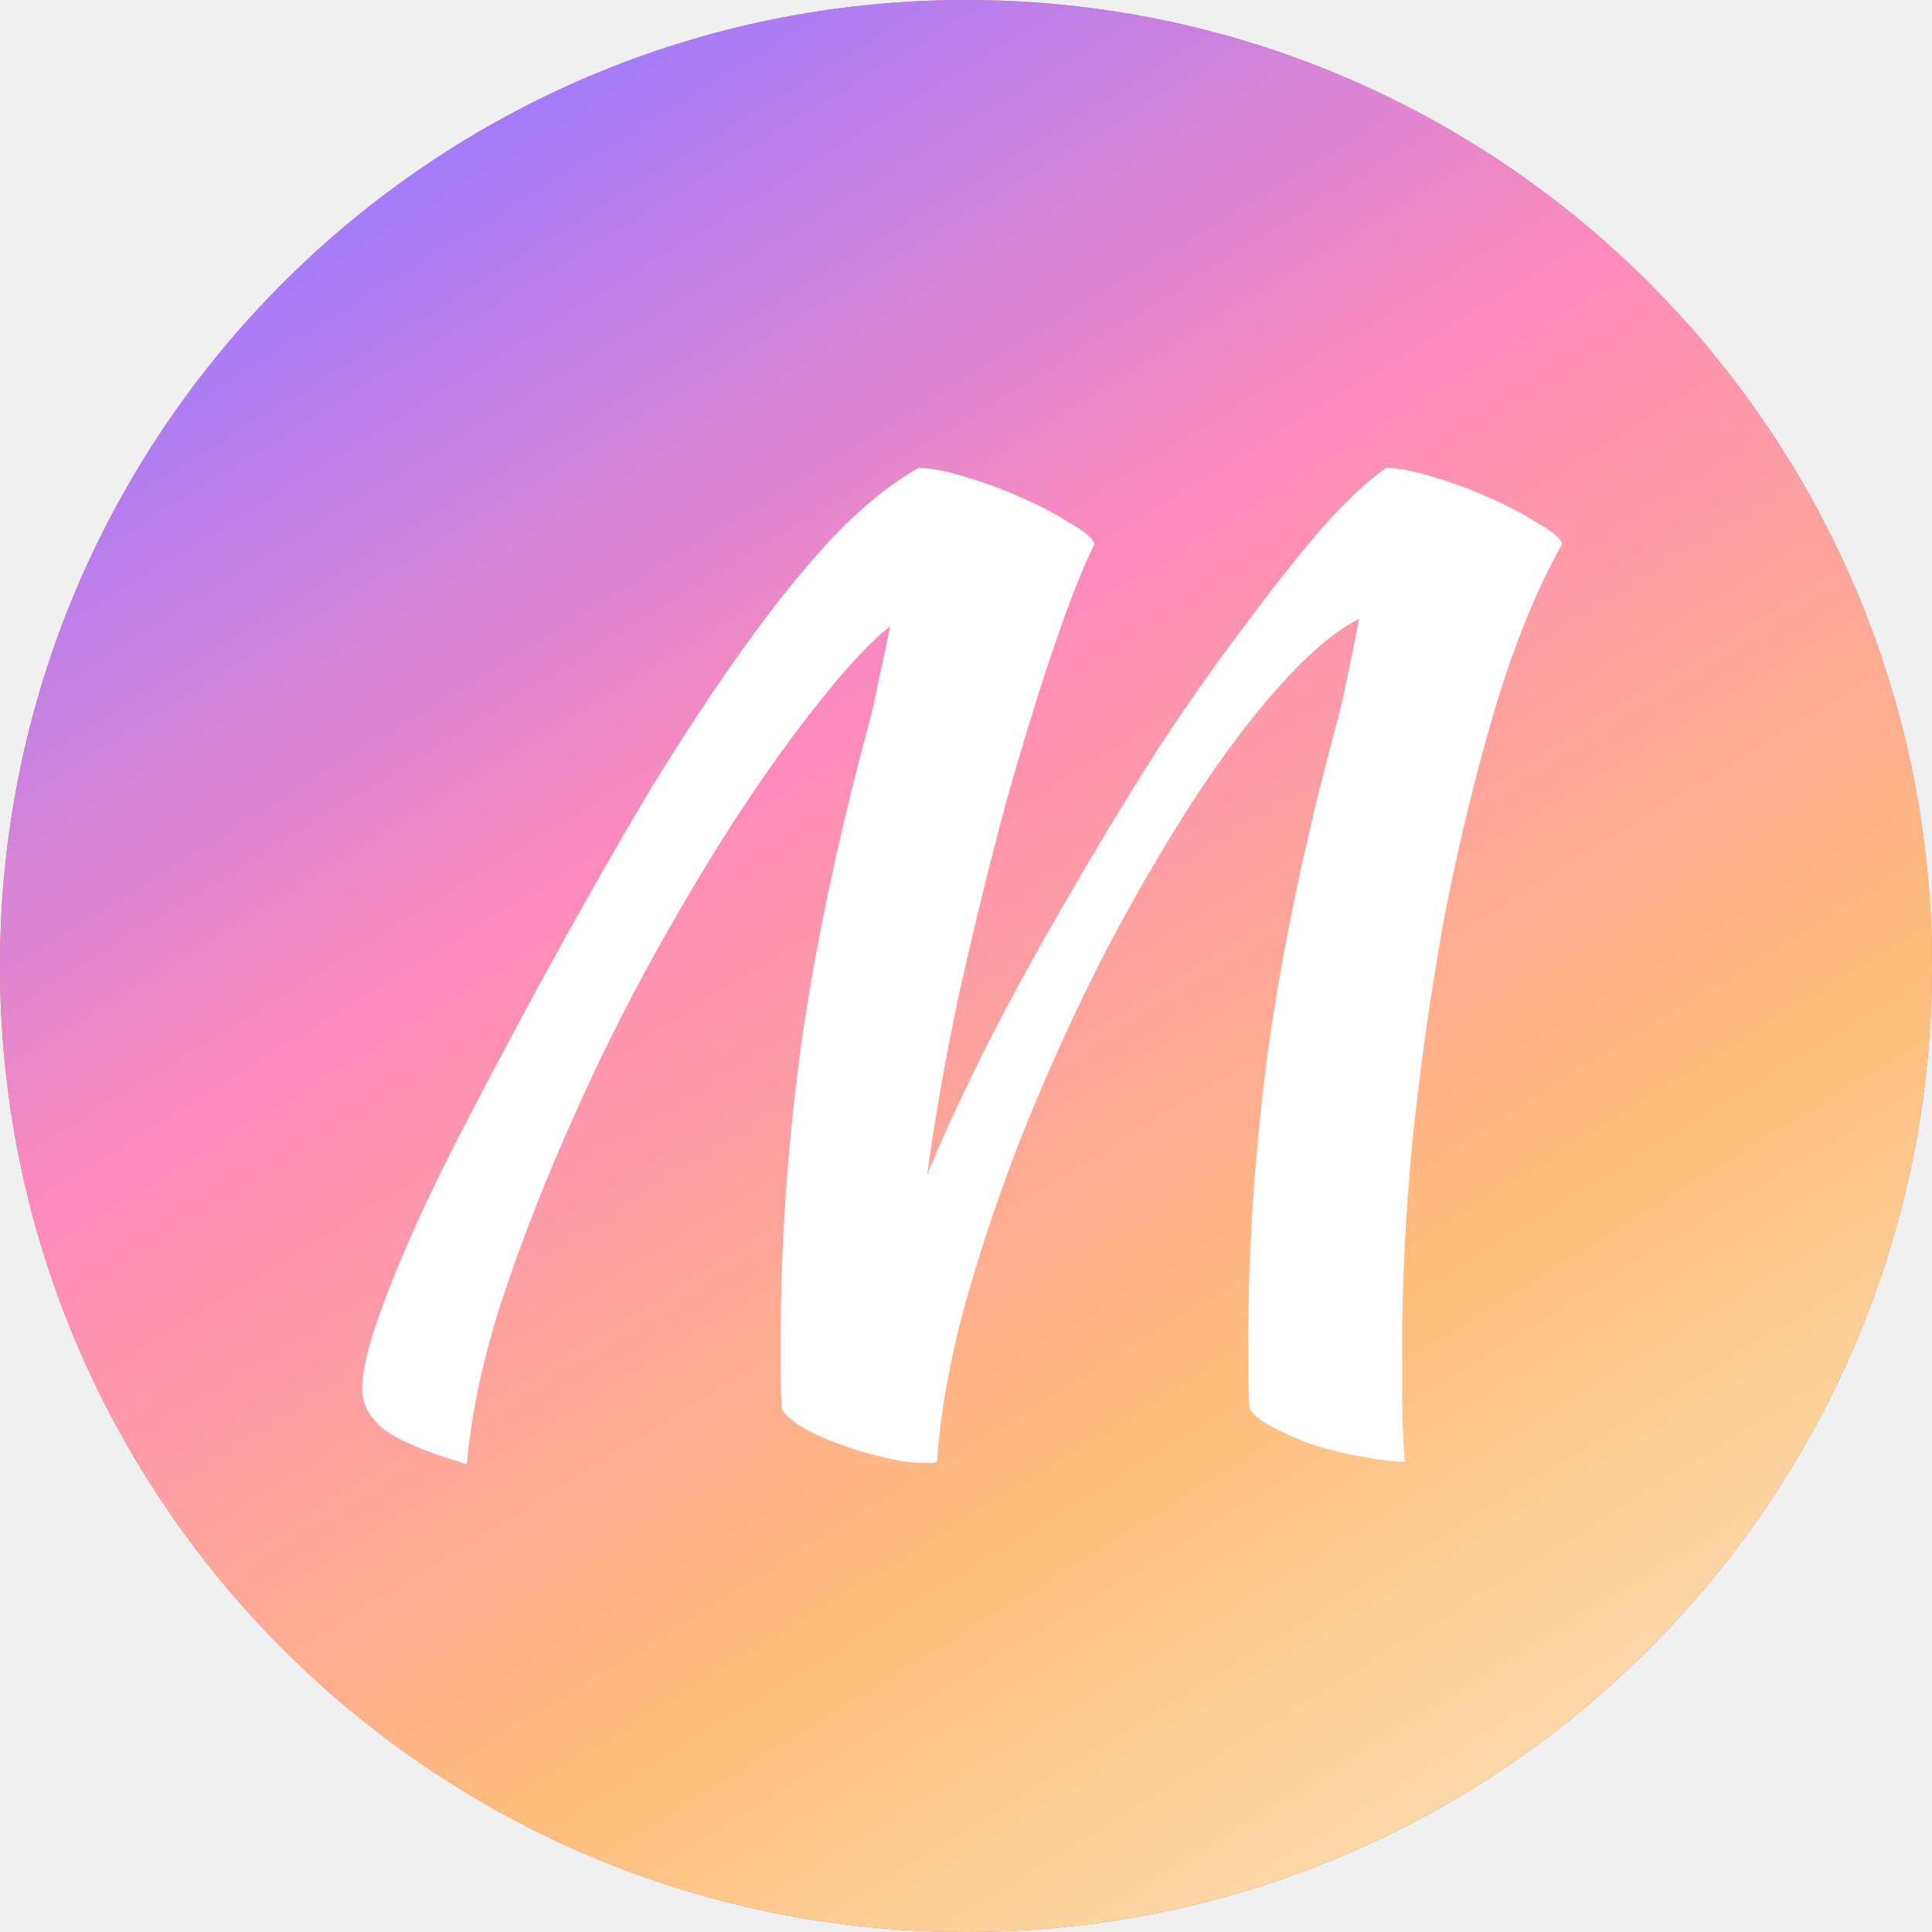
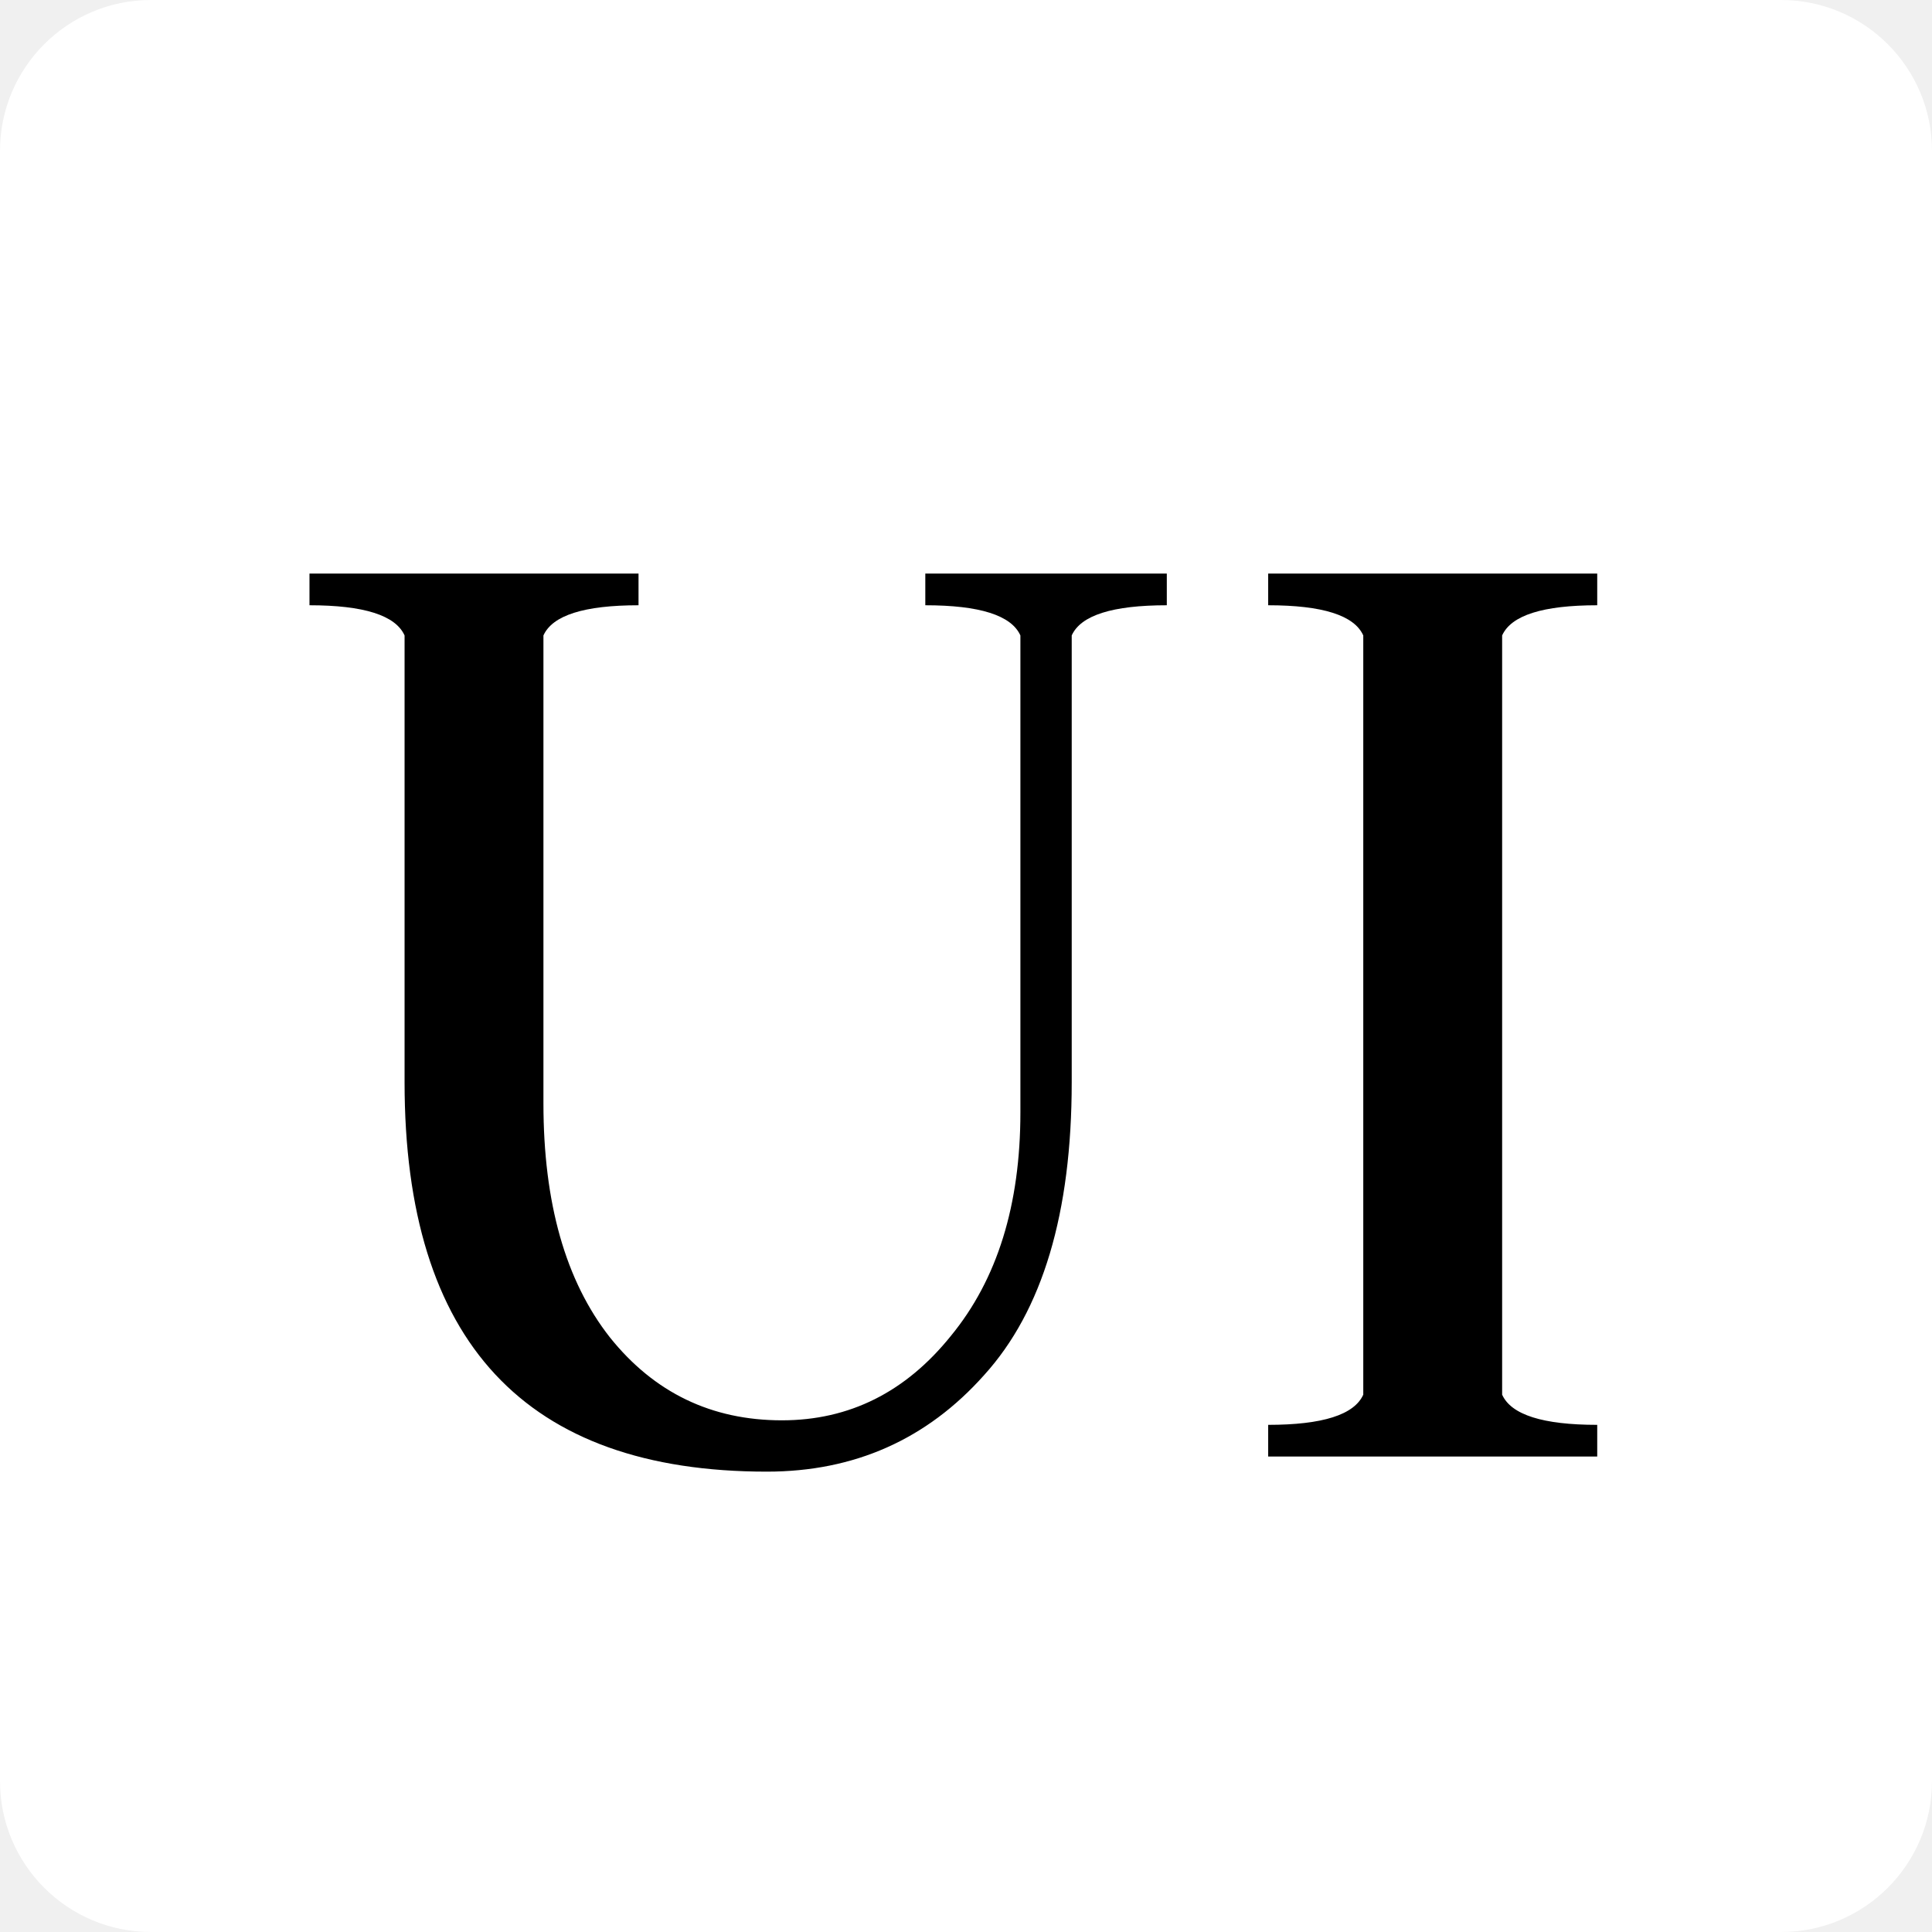
<svg xmlns="http://www.w3.org/2000/svg" width="256" height="256" viewBox="0 0 256 256" fill="none">
-   <rect width="256" height="256" rx="128" fill="url(#paint0_linear_601_4643)" />
-   <rect width="256" height="256" rx="128" fill="url(#paint1_linear_601_4643)" />
-   <path d="M124.157 193.675C123.939 193.783 123.722 193.837 123.505 193.837C123.287 193.837 122.852 193.837 122.2 193.837C120.678 193.837 118.884 193.567 116.818 193.025C114.862 192.591 112.905 191.995 110.948 191.236C109.099 190.586 107.469 189.828 106.055 188.961C104.751 188.094 103.935 187.335 103.609 186.685C103.501 185.167 103.446 183.596 103.446 181.97C103.446 180.345 103.446 178.773 103.446 177.256C103.446 165.118 104.316 152.438 106.055 139.217C107.904 125.995 110.893 111.69 115.025 96.3C115.459 94.783 115.894 92.887 116.329 90.611C116.873 88.227 117.416 85.68 117.96 82.97C115.351 85.03 112.252 88.335 108.665 92.887C105.077 97.33 101.272 102.64 97.249 108.818C93.335 114.887 89.367 121.606 85.345 128.975C81.431 136.236 77.843 143.66 74.582 151.246C71.32 158.724 68.493 166.148 66.102 173.517C63.819 180.887 62.405 187.714 61.861 194C56.643 192.483 53.001 190.966 50.935 189.448C48.978 187.931 48 186.089 48 183.921C48 181.97 48.598 179.207 49.794 175.631C50.99 172.054 52.675 167.828 54.849 162.951C57.024 158.074 59.687 152.655 62.84 146.695C65.993 140.626 69.472 134.123 73.277 127.187C77.626 119.276 81.866 111.852 85.997 104.916C90.237 97.98 94.368 91.695 98.391 86.059C102.413 80.424 106.327 75.547 110.132 71.429C114.046 67.31 117.906 64.168 121.711 62C123.233 62 125.244 62.379 127.745 63.138C130.354 63.897 132.854 64.818 135.246 65.901C137.747 66.985 139.921 68.123 141.769 69.315C143.726 70.399 144.813 71.32 145.031 72.079C143.509 75.113 141.715 79.665 139.649 85.734C137.584 91.803 135.464 98.685 133.289 106.379C131.224 114.074 129.212 122.256 127.255 130.926C125.407 139.488 123.939 147.724 122.852 155.635C125.353 149.675 128.234 143.498 131.495 137.103C134.866 130.601 138.399 124.207 142.095 117.921C145.792 111.527 149.543 105.35 153.348 99.389C157.262 93.429 161.067 88.01 164.763 83.133C168.459 78.148 171.884 73.813 175.037 70.128C178.298 66.443 181.179 63.734 183.68 62C185.202 62 187.213 62.379 189.714 63.138C192.323 63.897 194.824 64.818 197.215 65.901C199.716 66.985 201.89 68.123 203.738 69.315C205.695 70.399 206.783 71.32 207 72.079C203.521 78.256 200.477 85.788 197.868 94.675C195.258 103.562 193.03 112.882 191.182 122.635C189.442 132.389 188.083 142.089 187.105 151.734C186.235 161.271 185.8 169.833 185.8 177.419C185.8 179.911 185.8 182.512 185.8 185.222C185.8 187.931 185.909 190.749 186.126 193.675C184.604 193.675 182.756 193.458 180.582 193.025C178.516 192.7 176.45 192.212 174.385 191.562C172.428 190.911 170.634 190.153 169.003 189.286C167.372 188.527 166.231 187.66 165.578 186.685C165.47 185.167 165.415 183.596 165.415 181.97C165.415 180.345 165.415 178.773 165.415 177.256C165.415 165.118 166.285 152.438 168.025 139.217C169.873 125.995 172.863 111.69 176.994 96.3C177.429 94.783 177.918 92.724 178.462 90.123C179.005 87.522 179.549 84.813 180.092 81.995C177.048 83.512 173.569 86.438 169.655 90.773C165.85 95 161.936 100.202 157.914 106.379C154 112.448 150.086 119.222 146.172 126.7C142.367 134.177 138.888 141.818 135.735 149.621C132.691 157.315 130.082 165.01 127.908 172.704C125.842 180.291 124.592 187.281 124.157 193.675Z" fill="white" />
-   <defs>
-     <linearGradient id="paint0_linear_601_4643" x1="128" y1="0" x2="128" y2="256" gradientUnits="userSpaceOnUse">
-       <stop stop-color="#EF786F" />
-       <stop offset="1" stop-color="#D8595E" />
-     </linearGradient>
-     <linearGradient id="paint1_linear_601_4643" x1="78" y1="3.7012e-06" x2="236" y2="256" gradientUnits="userSpaceOnUse">
-       <stop stop-color="#9E7AFF" />
-       <stop offset="0.333" stop-color="#FE8BBB" />
-       <stop offset="0.667" stop-color="#FFBD7A" />
-       <stop offset="1" stop-color="#F8EAC3" />
-     </linearGradient>
-   </defs>
+   <rect width="256" height="256" rx="20" fill="white" />
+   <path d="M103.608 188.2C112.541 188.2 120.008 184.467 126.008 177C132.141 169.533 135.208 159.667 135.208 147.4V84.2C134.008 81.533 129.808 80.2 122.608 80.2V76H154.608V80.2C147.408 80.2 143.208 81.533 142.008 84.2V143.4C142.008 160.733 138.141 173.667 130.408 182.2C122.808 190.733 113.208 195 101.608 195C69.608 195 53.608 177.8 53.608 143.4V84.2C52.408 81.533 48.208 80.2 41.008 80.2V76H84.608V80.2C77.408 80.2 73.208 81.533 72.008 84.2V146.2C72.008 159.4 74.941 169.733 80.808 177.2C86.674 184.533 94.275 188.2 103.608 188.2ZM168.041 193V188.8C175.241 188.8 179.441 187.467 180.641 184.8V84.2C179.441 81.533 175.241 80.2 168.041 80.2V76H211.641V80.2C204.441 80.2 200.241 81.533 199.041 84.2V184.8C200.241 187.467 204.441 188.8 211.641 188.8V193H168.041Z" fill="black" />
</svg>
